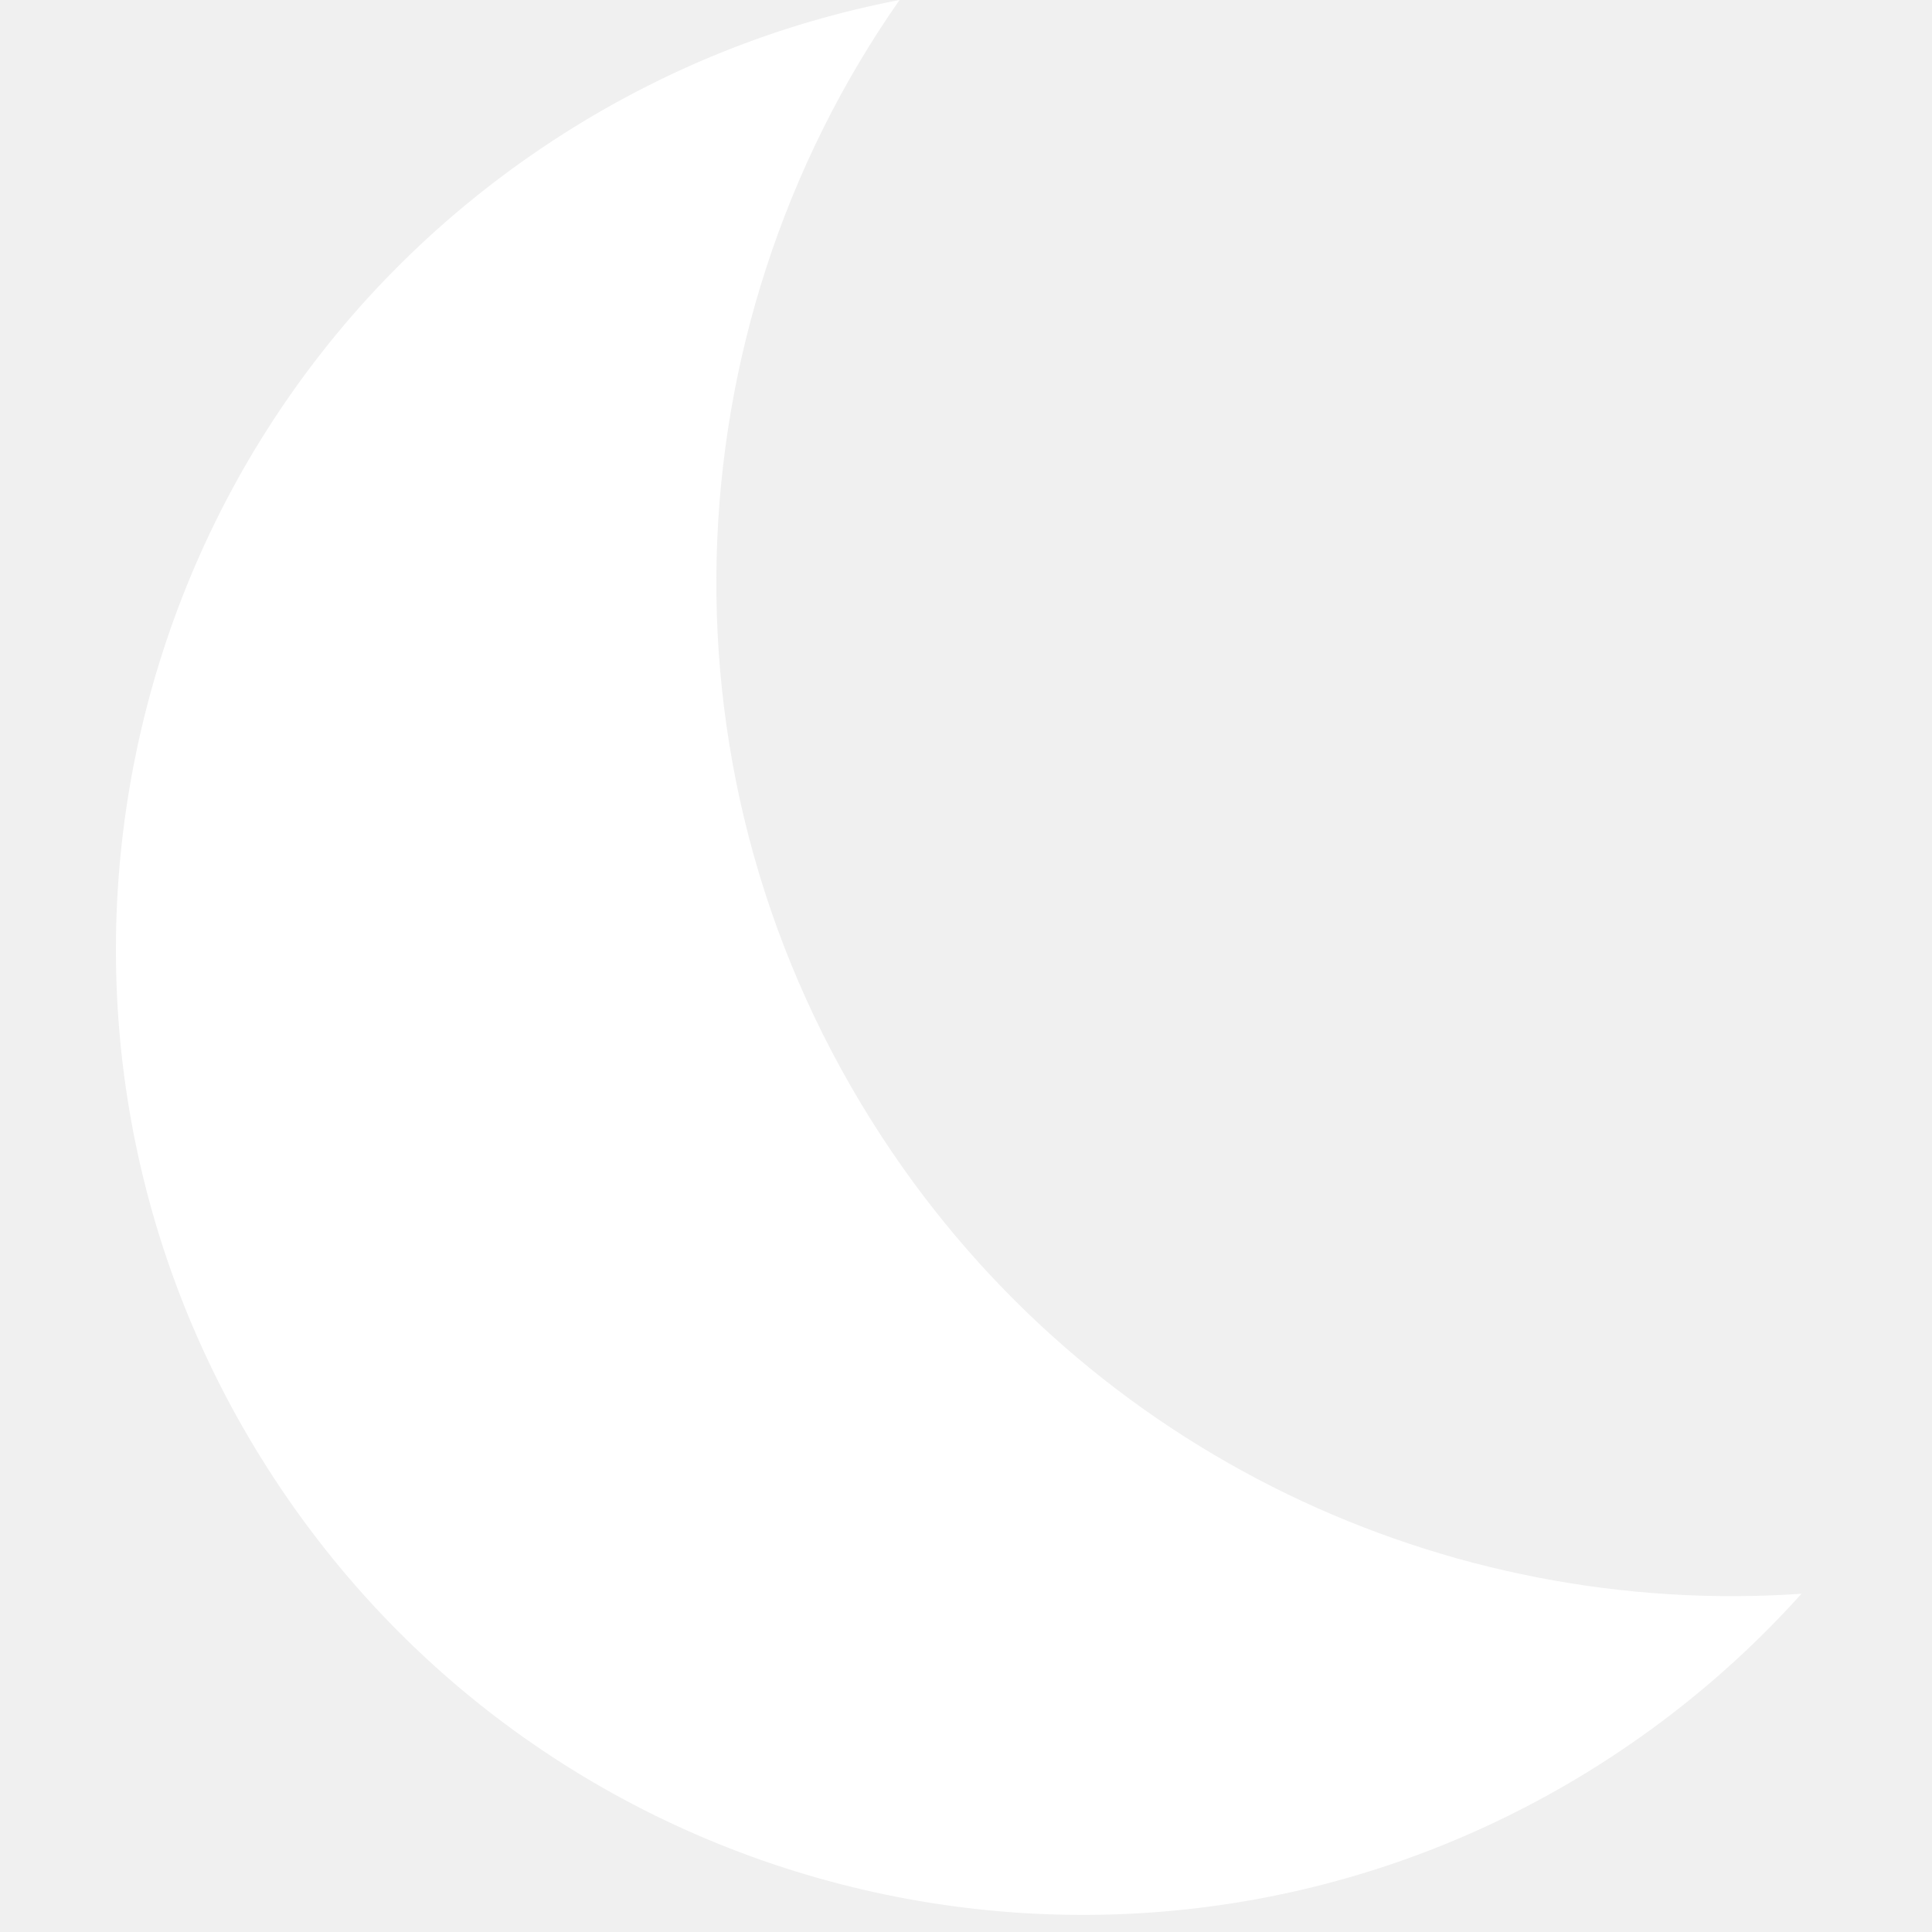
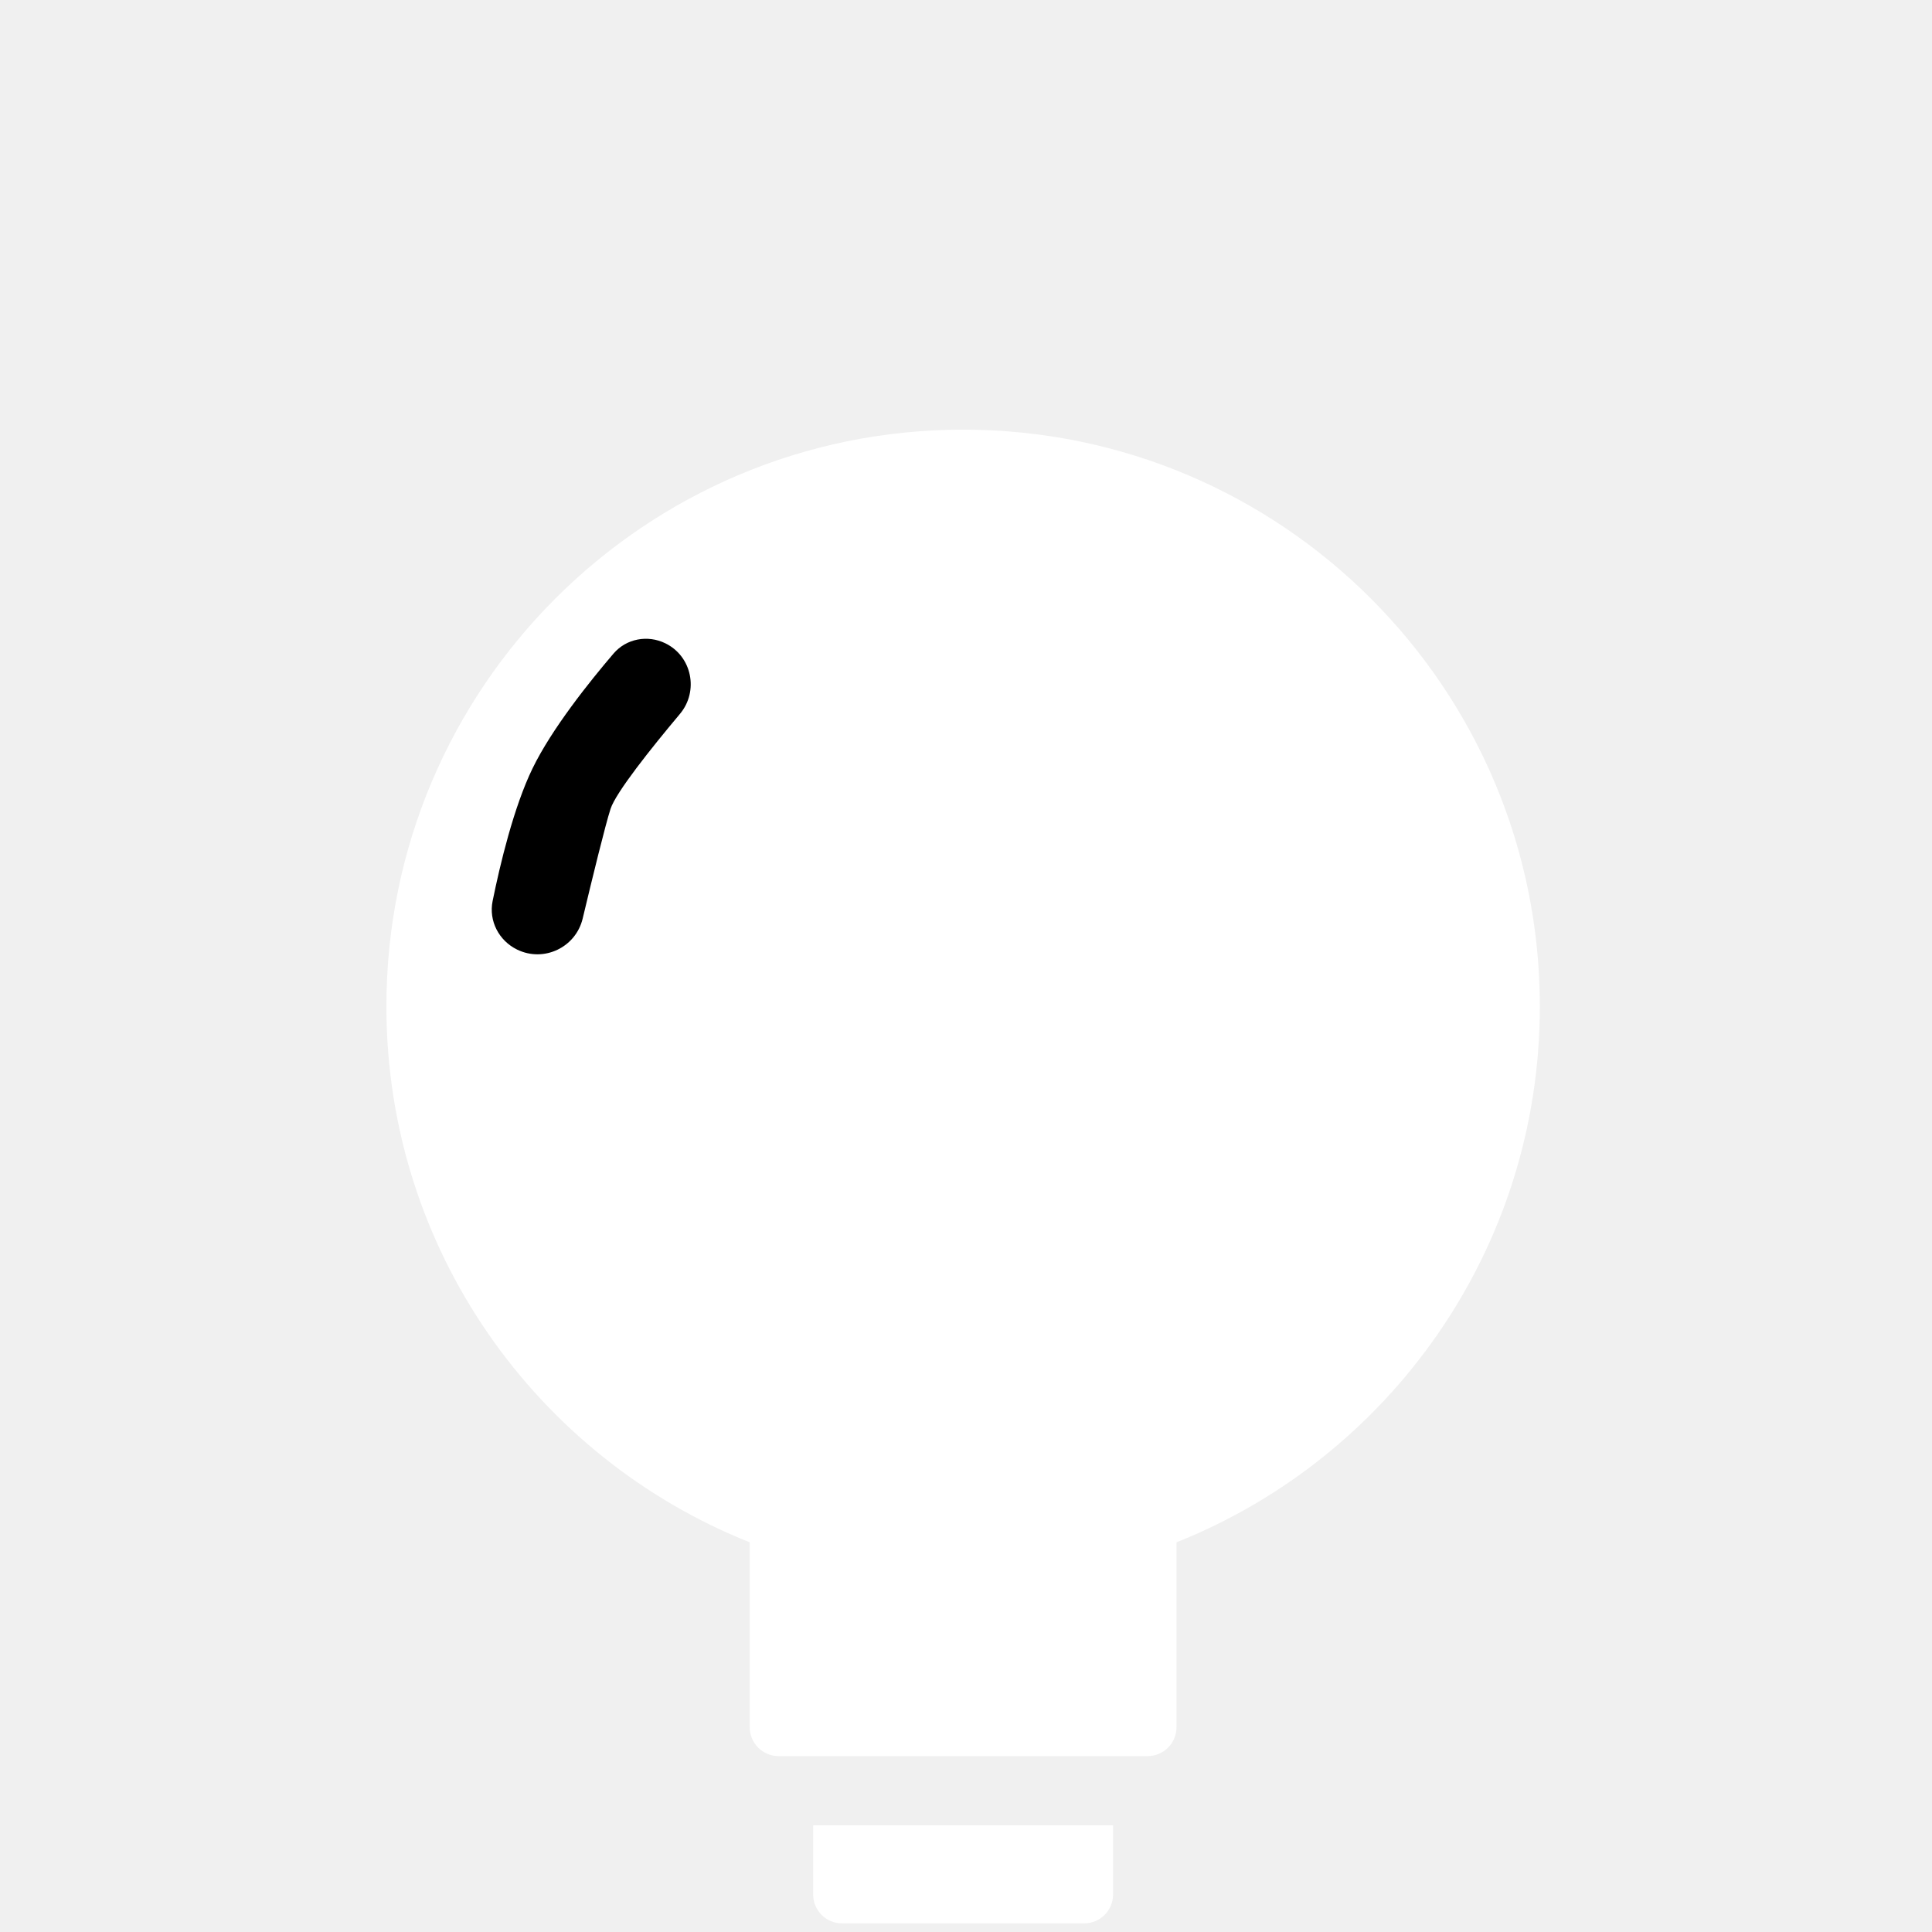
- <svg xmlns="http://www.w3.org/2000/svg" width="25" height="25" viewBox="0 0 88 100" fill="none">
-   <path d="M22.615 7.28C28.243 3.595 34.339 1.194 40.56 0C28.621 17.071 27.553 40.378 39.663 58.871C50.447 75.34 68.91 83.756 87.245 82.492C84.407 85.653 81.118 88.503 77.397 90.94C54.294 106.067 23.303 99.603 8.176 76.501C-6.952 53.399 -0.487 22.408 22.615 7.28Z" fill="#fff" />
+ <svg xmlns="http://www.w3.org/2000/svg" width="25" height="25" viewBox="0 0 335 332" fill="none">
+   <path d="M167 73C222.228 73 267 117.772 267 173C267 215.158 240.912 251.22 204 265.93V298C204 300.761 201.761 303 199 303H135C132.239 303 130 300.761 130 298V265.93C93.088 251.22 67 215.158 67 173C67 117.772 111.772 73 167 73Z" fill="#fff" />
+   <path d="M141 315H193V327C193 329.761 190.761 332 188 332H146C143.239 332 141 329.761 141 327V315Z" fill="#fff" />
+   <path d="M106.379 111.829C108.601 109.229 112.29 108.544 115.364 110.043C119.991 112.298 121.203 118.35 117.896 122.293C112.904 128.243 106.789 135.903 105.865 138.759C104.953 141.578 102.753 150.576 101.033 157.773C99.836 162.785 94.306 165.414 89.674 163.157C86.505 161.612 84.716 158.184 85.419 154.728C86.695 148.453 89.067 138.464 92.356 131.706C95.69 124.854 102.214 116.703 106.379 111.829Z" fill="#000" />
+   <rect x="156" width="21" height="52" rx="10" fill="none" />
+   <rect x="51.597" y="188" width="21" height="52" rx="10" transform="rotate(82.8634 51.5972 188)" fill="none" />
+   <rect width="21" height="52" rx="10" transform="matrix(-0.124236 0.992253 0.992253 0.124236 282.609 188)" fill="none" />
+   <rect x="12.532" y="91.294" width="21" height="52" rx="10" transform="rotate(-59.8444 12.5322 91.2936)" fill="none" />
+   <rect width="21" height="52" rx="10" transform="matrix(-0.502349 -0.864665 -0.864665 0.502349 317.512 95.158)" fill="none" />
</svg>
